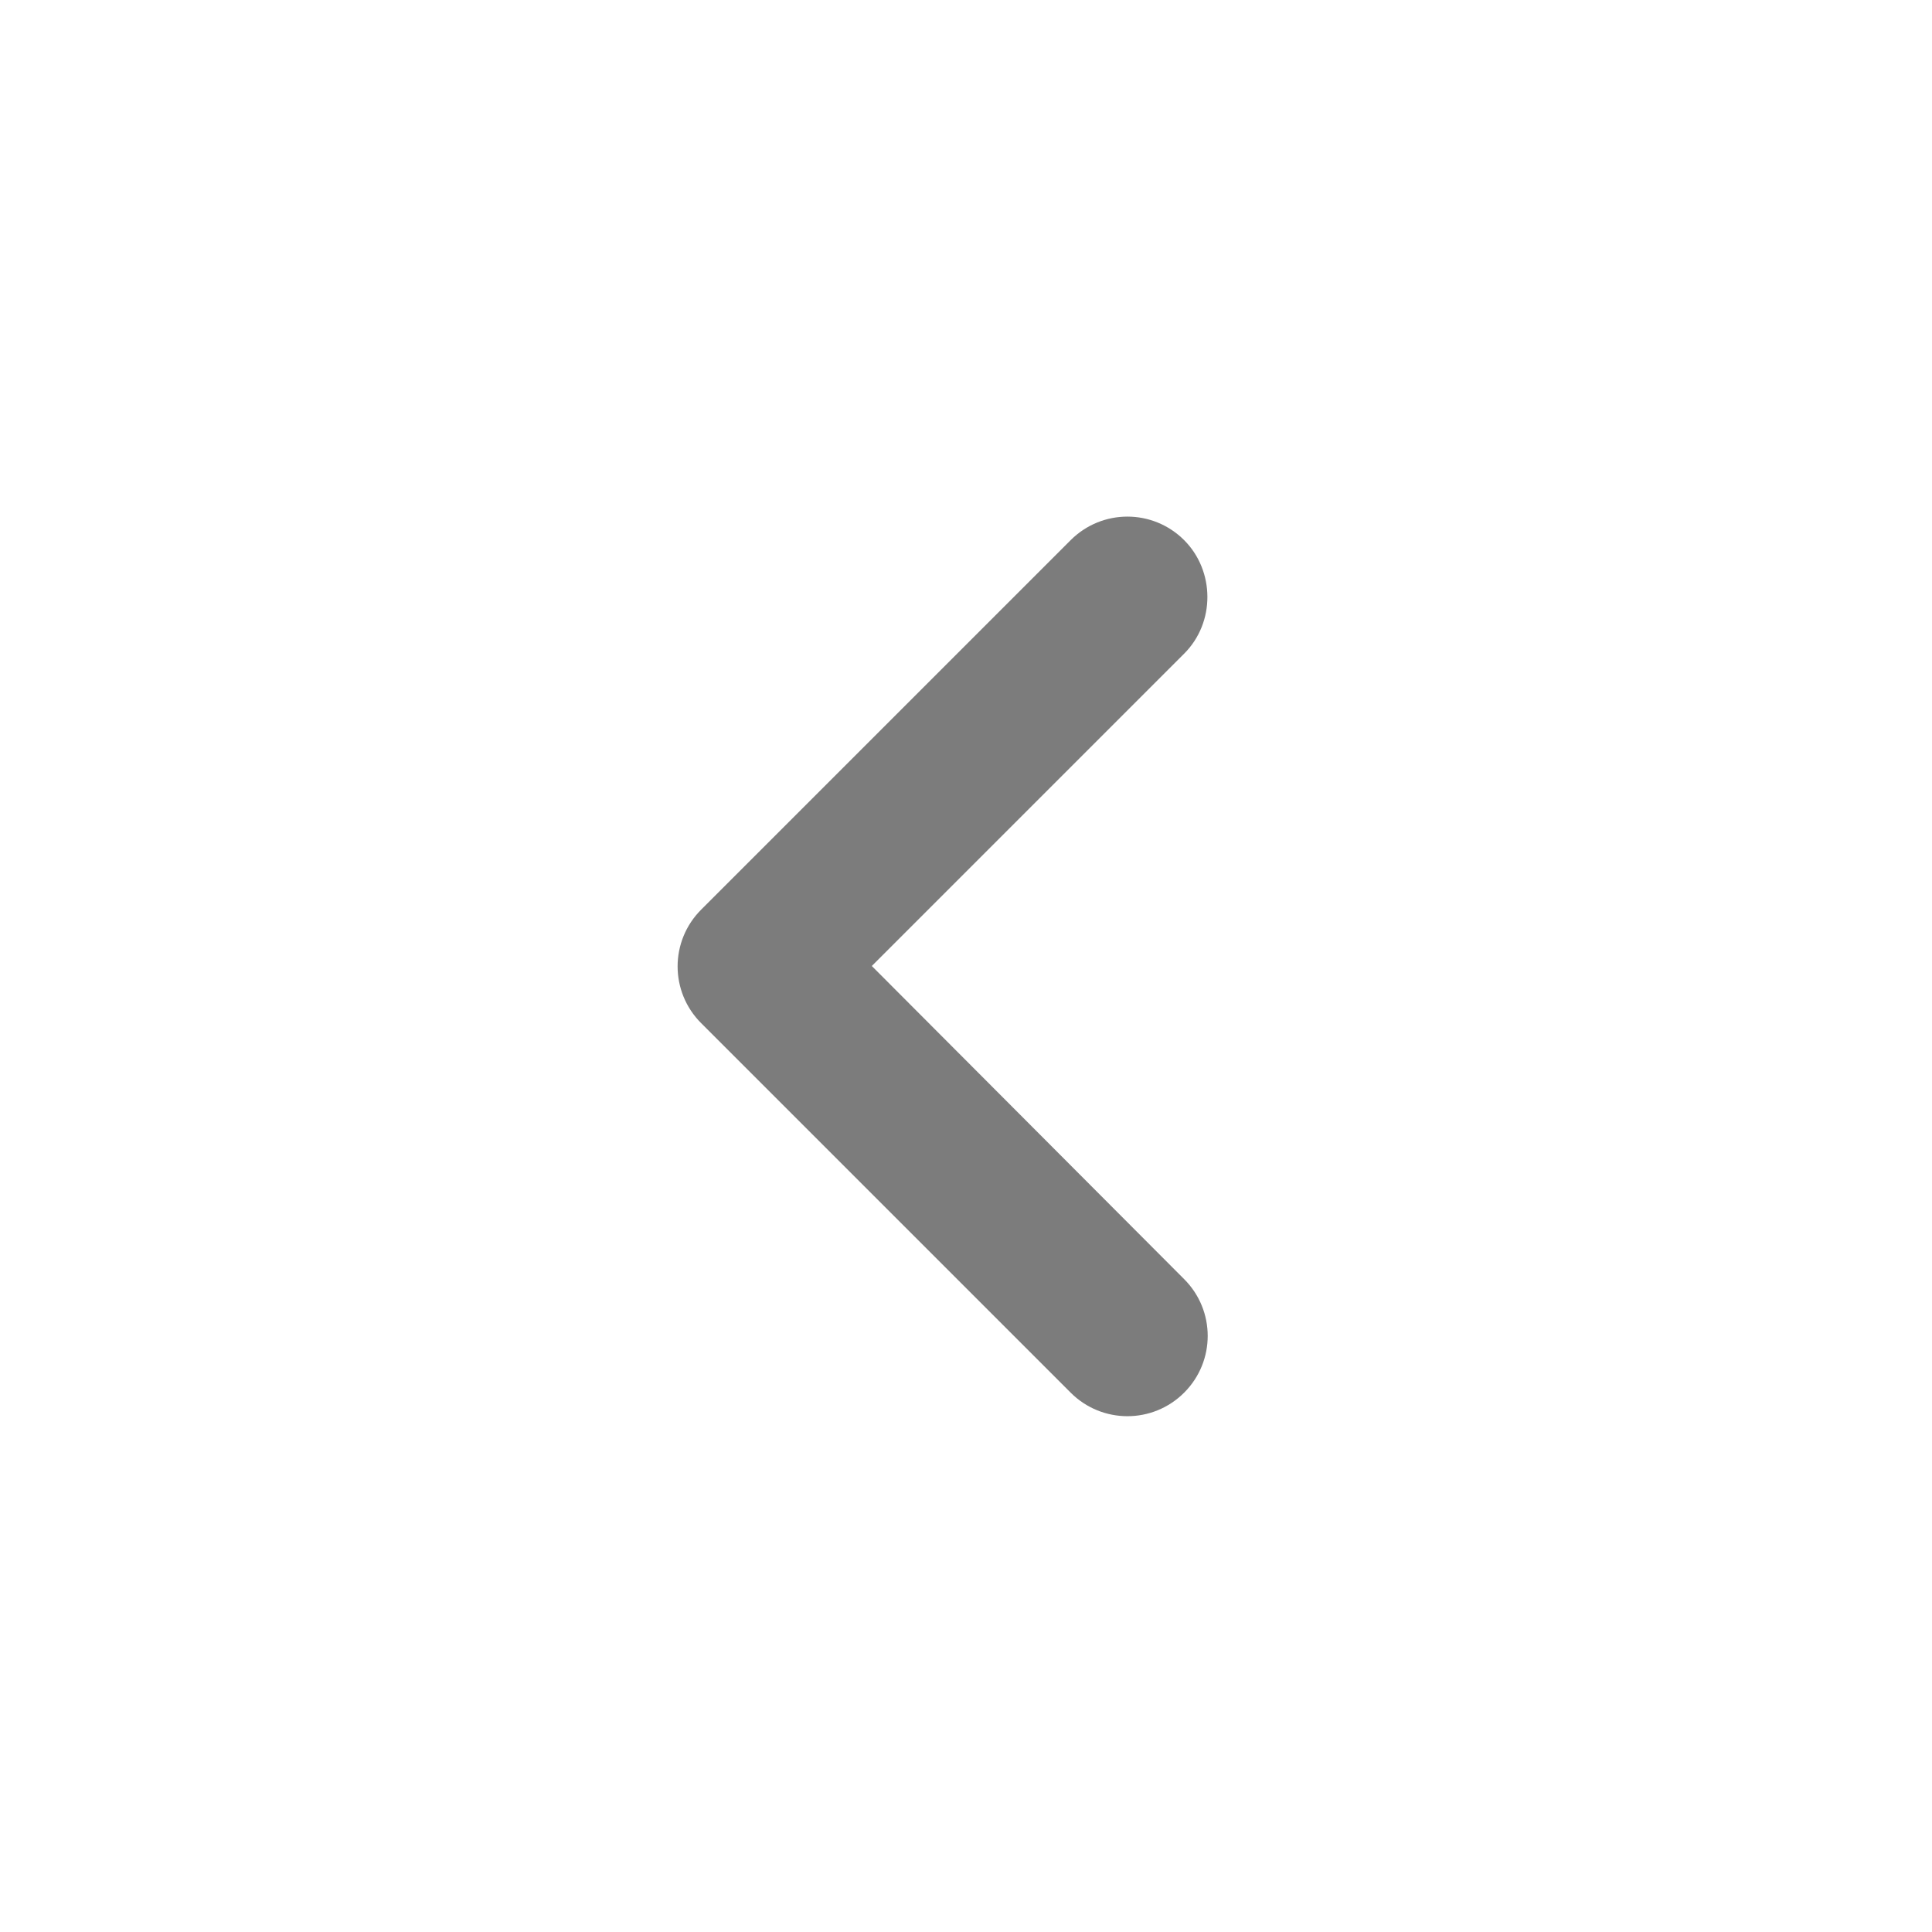
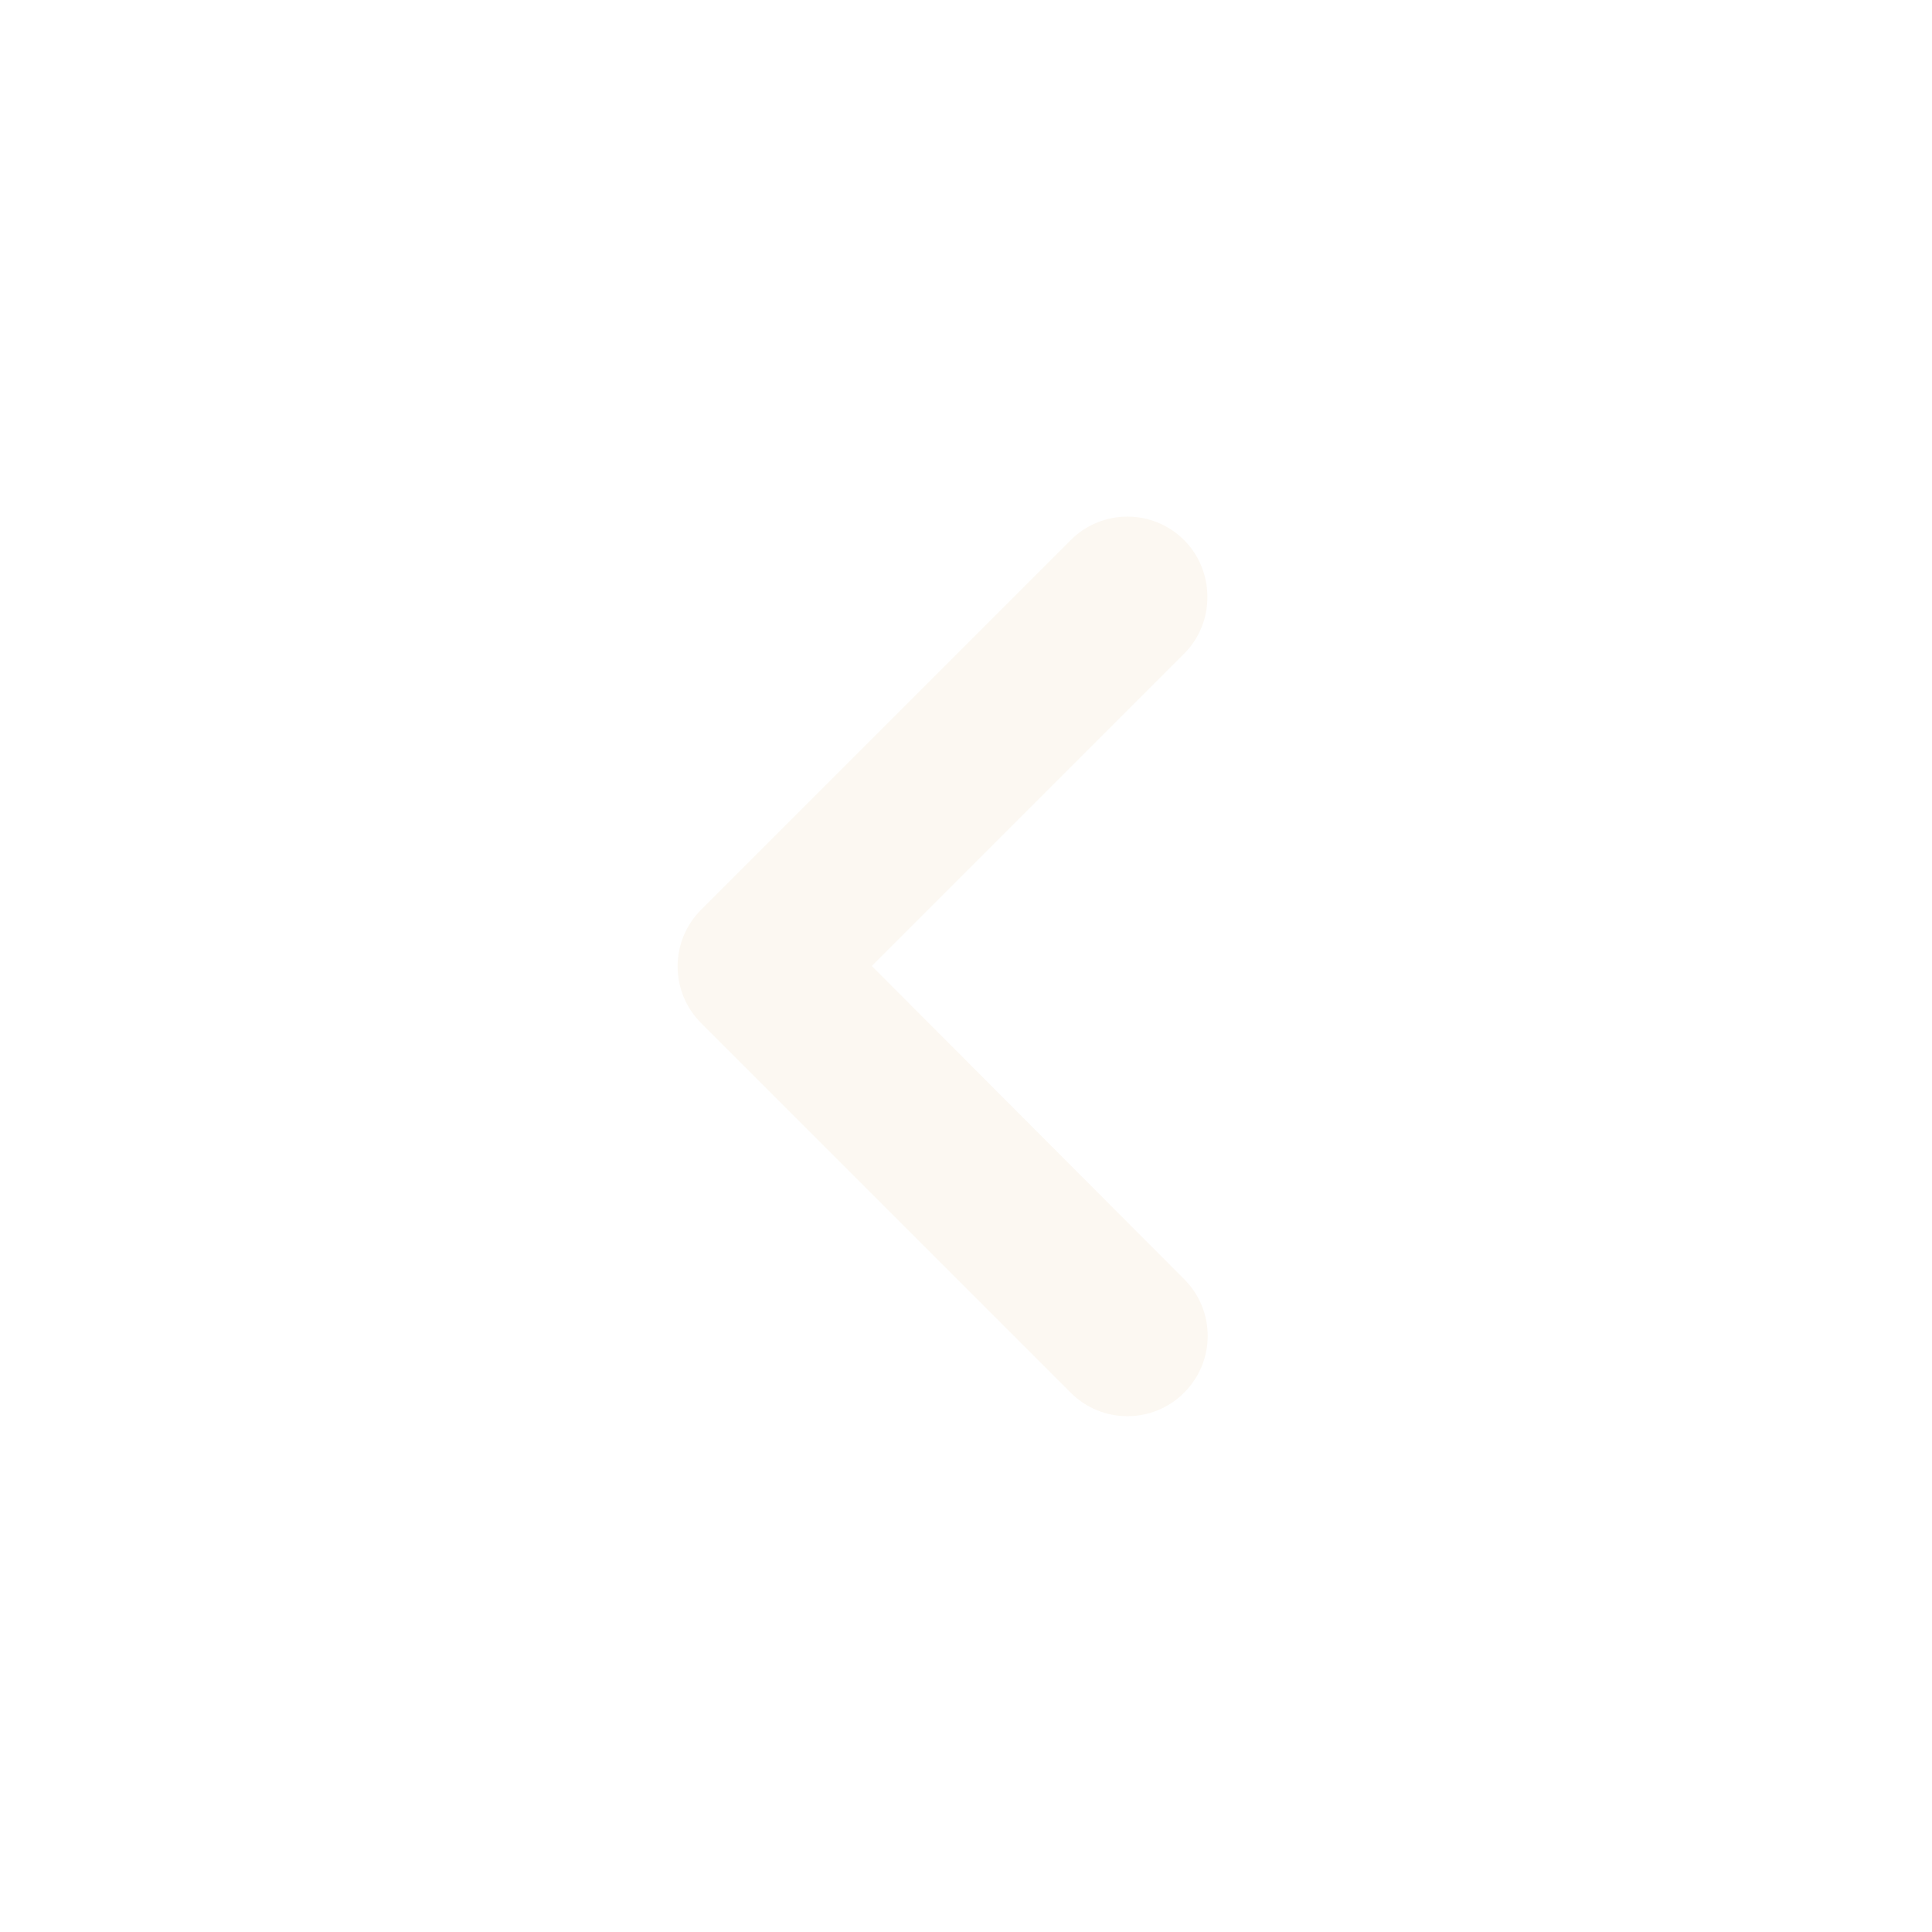
<svg xmlns="http://www.w3.org/2000/svg" width="24" height="24" viewBox="0 0 24 24" fill="none">
-   <path d="M14.71 6.71C14.32 6.32 13.69 6.32 13.3 6.71L8.71 11.3C8.32 11.69 8.32 12.32 8.71 12.71L13.3 17.3C13.69 17.69 14.32 17.69 14.71 17.3C15.1 16.91 15.1 16.28 14.71 15.89L10.83 12L14.71 8.12C15.1 7.73 15.09 7.09 14.71 6.71Z" fill="#7C7C7C" />
+   <path d="M14.71 6.71C14.32 6.32 13.69 6.32 13.3 6.71L8.71 11.3C8.32 11.69 8.32 12.32 8.71 12.71L13.3 17.3C13.69 17.69 14.32 17.69 14.71 17.3C15.1 16.91 15.1 16.28 14.71 15.89L10.83 12L14.71 8.12C15.1 7.73 15.09 7.09 14.71 6.71Z" fill="#fcf8f2" />
</svg>
